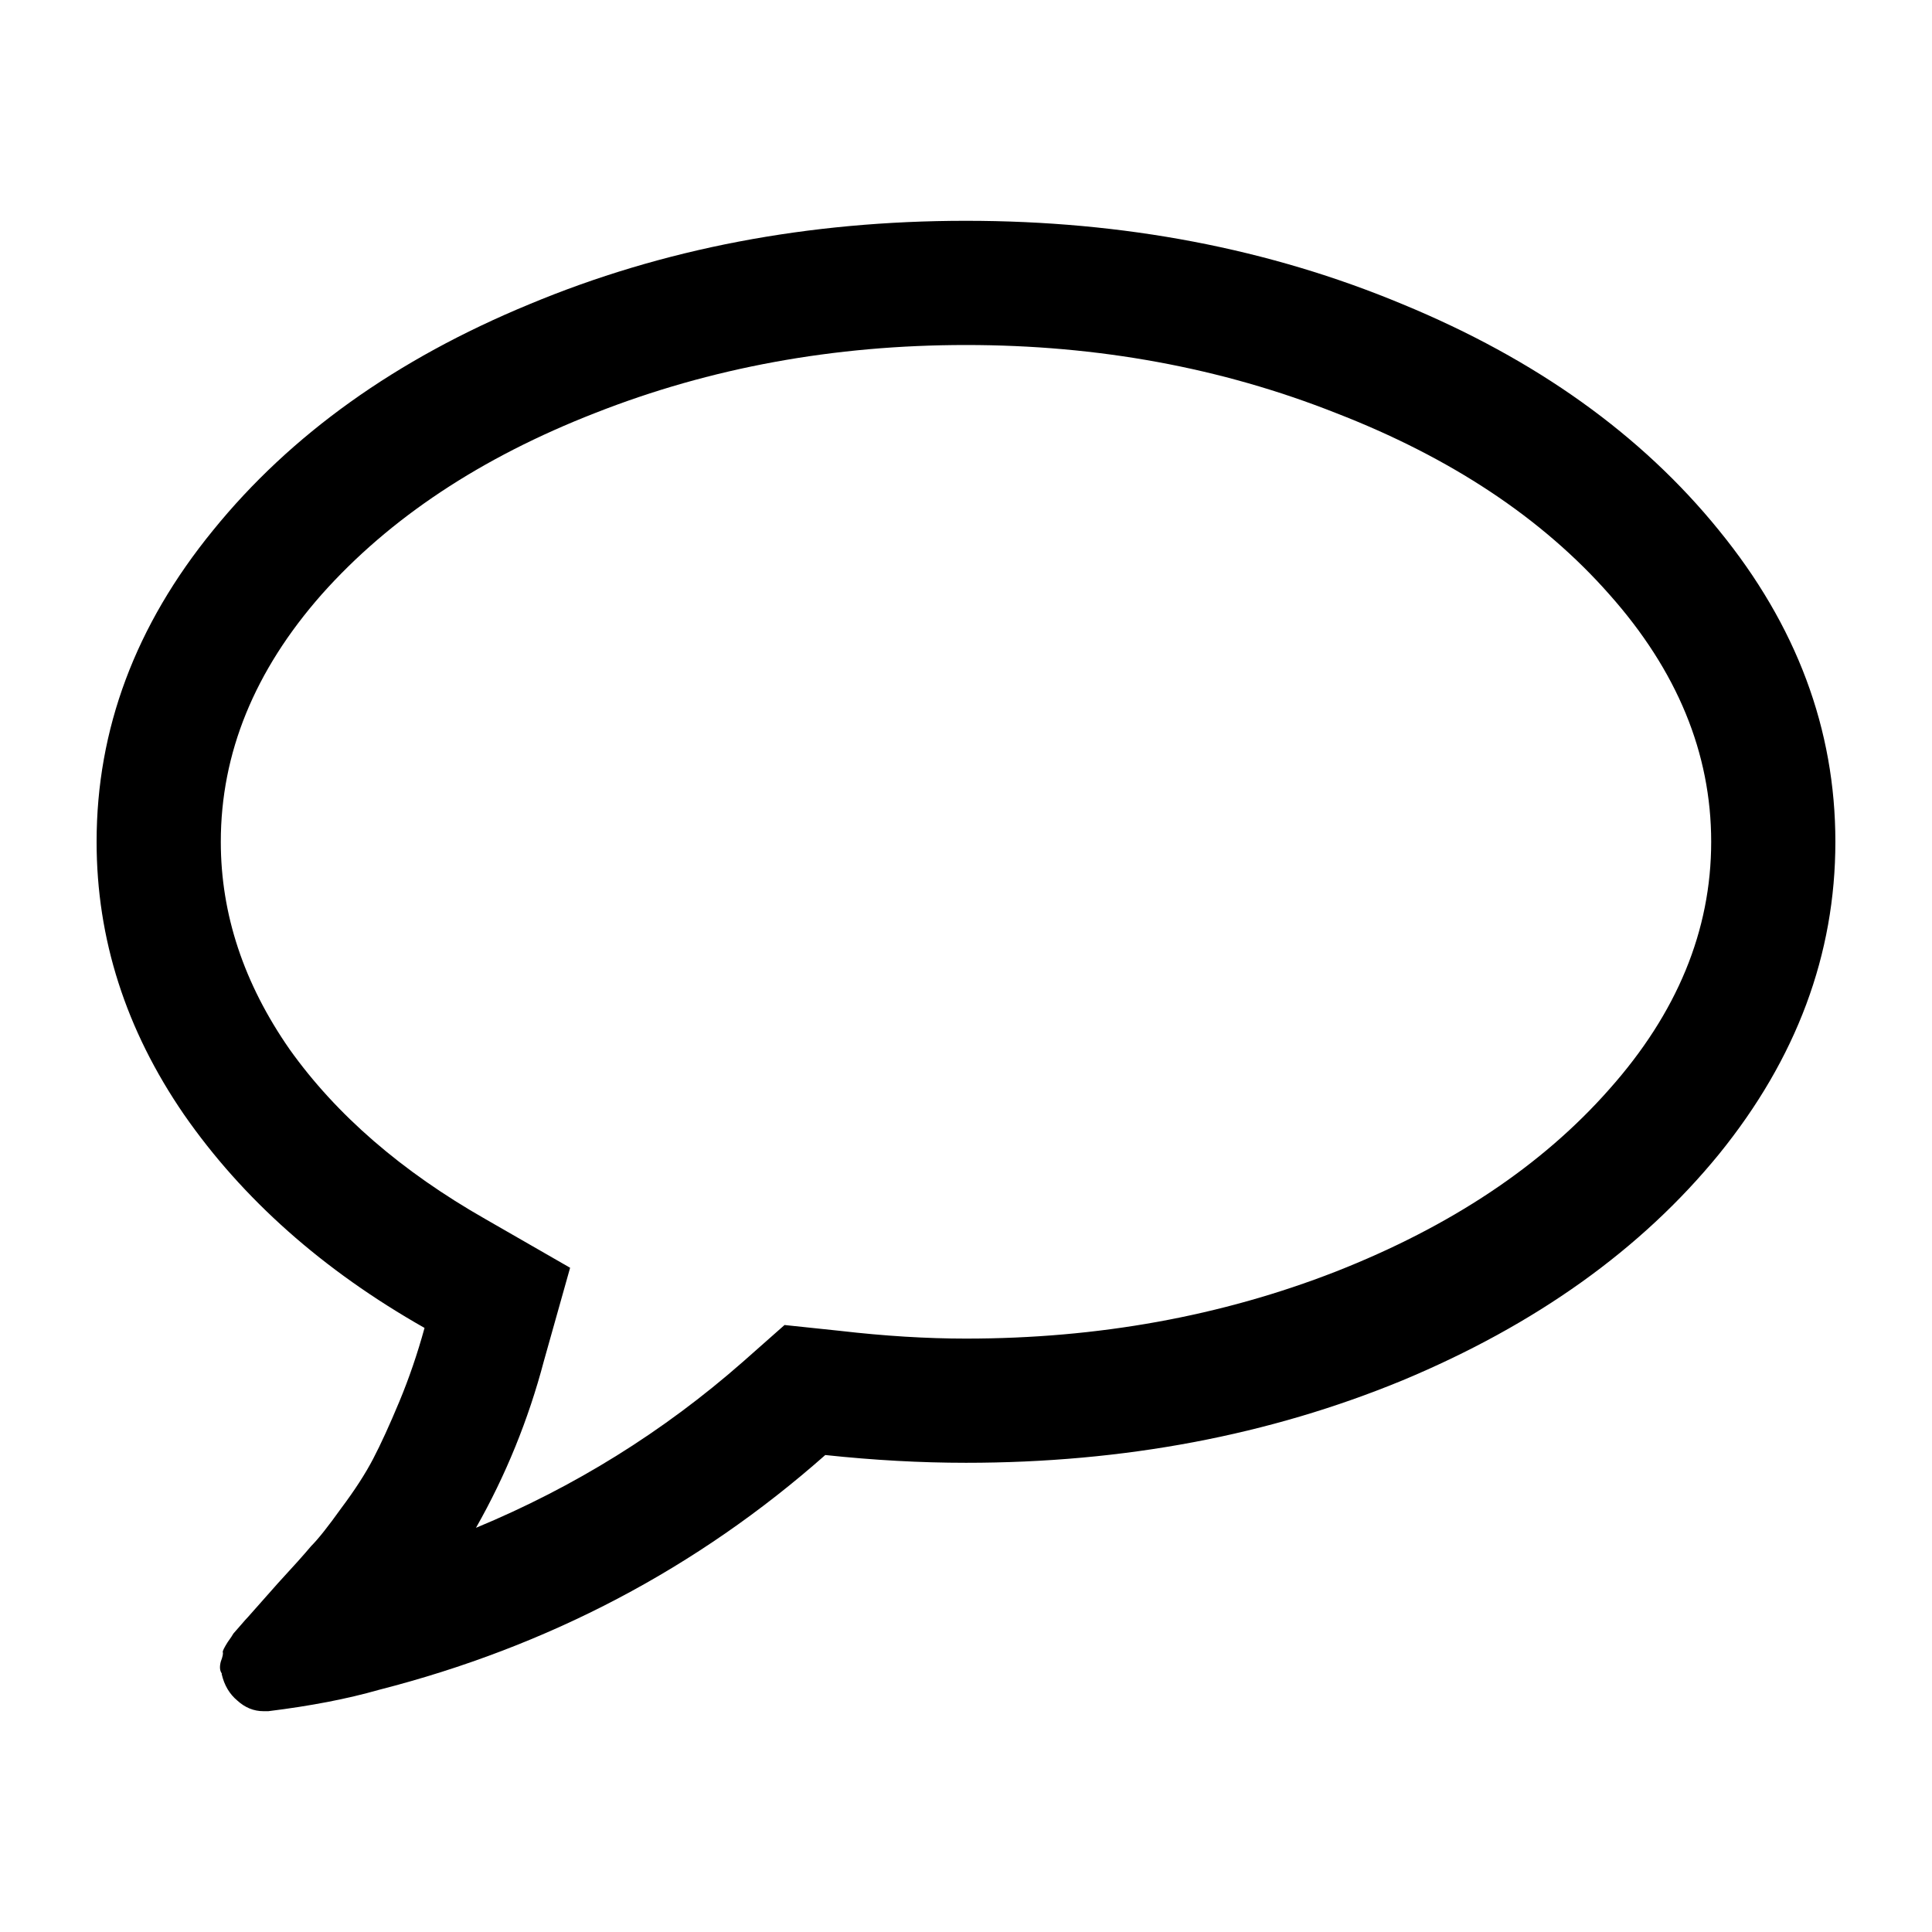
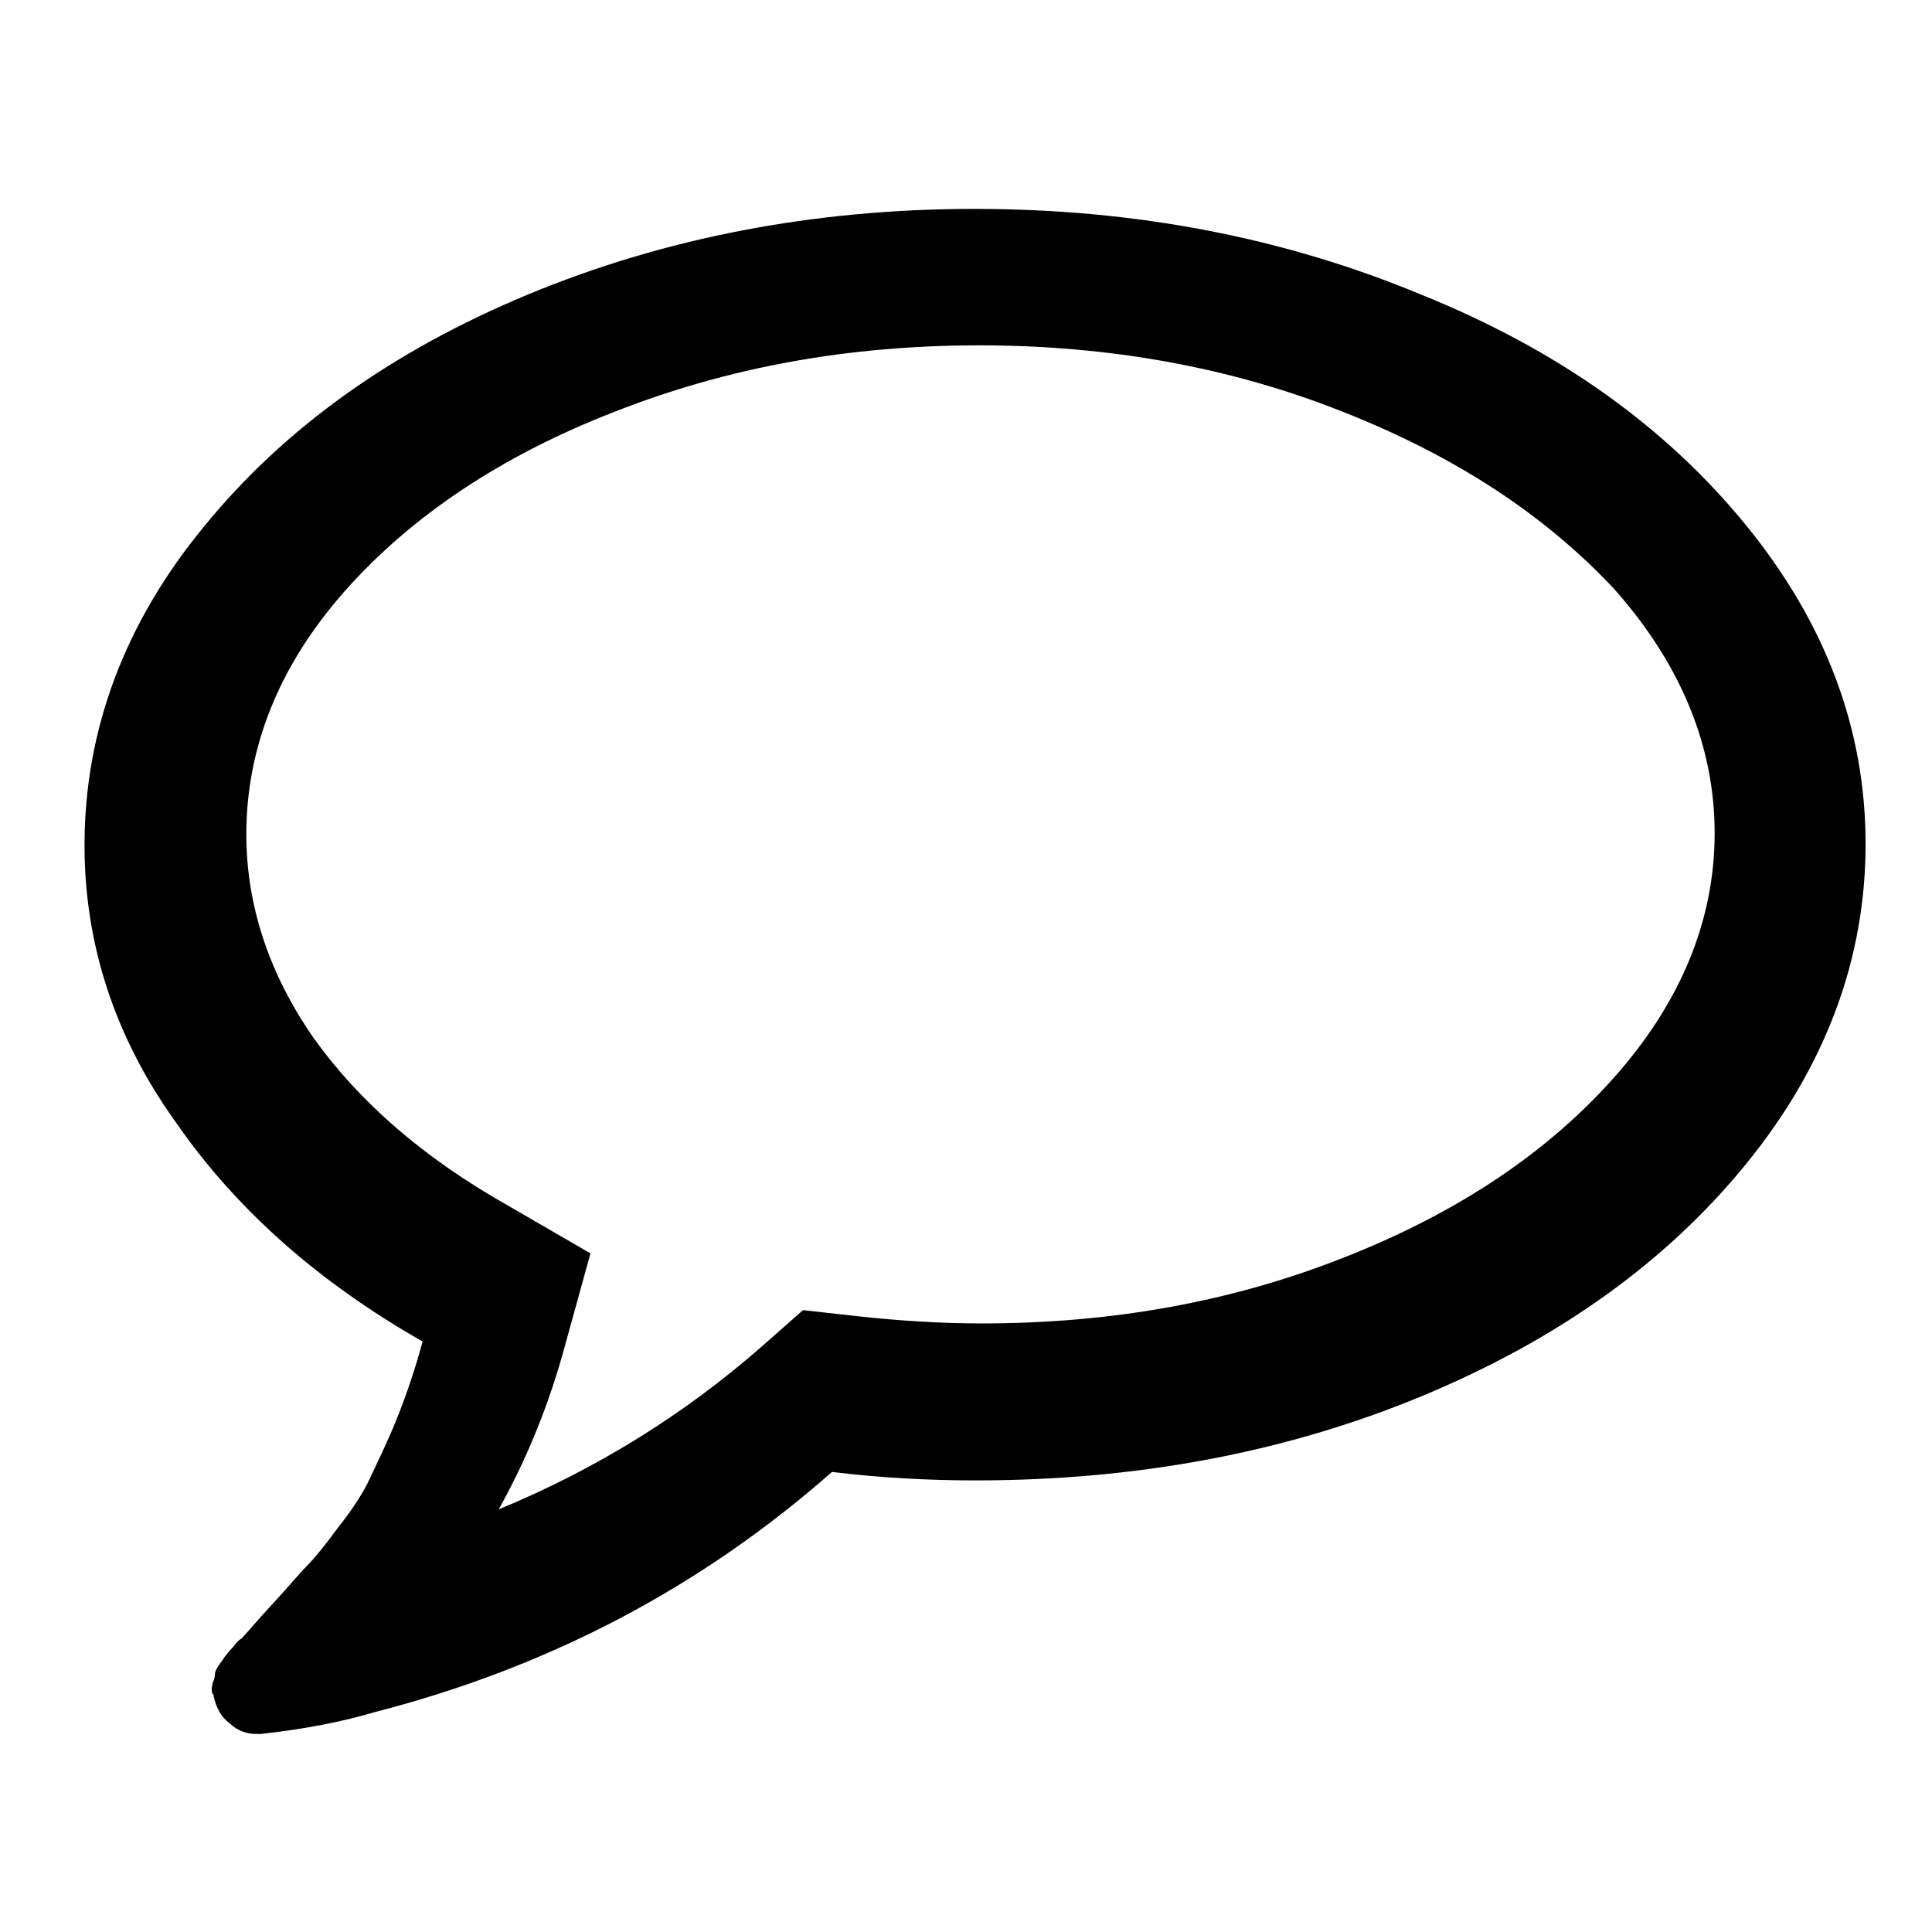
<svg xmlns="http://www.w3.org/2000/svg" version="1.1" viewBox="0 0 160 160">
-   <path d="M 110.616,34.197 C 101.134,30.447 90.928,28.572 80,28.572 c -10.929,9e-5 -21.161,1.875 -30.696,5.625 -9.482,3.696 -17.036,8.705 -22.661,15.027 -5.571,6.322 -8.357,13.152 -8.357,20.491 -10e-6,6 1.902,11.732 5.705,17.196 3.857,5.411 9.268,10.098 16.232,14.062 l 6.991,4.018 -2.17,7.714 c -1.286,4.875 -3.161,9.482 -5.625,13.822 8.143,-3.375 15.509,-7.955 22.098,-13.741 l 3.455,-3.054 4.58,0.482 c 3.696,0.428 7.178,0.643 10.446,0.643 10.928,0 21.134,-1.848 30.616,-5.545 9.536,-3.75 17.089,-8.786 22.661,-15.107 5.625,-6.321 8.437,-13.152 8.438,-20.491 -1.4e-4,-7.339 -2.813,-14.169 -8.438,-20.491 -5.572,-6.321 -13.125,-11.33 -22.661,-15.027 m 31.741,9.723 c 6.428,7.875 9.643,16.473 9.643,25.795 -1.4e-4,9.321 -3.214,17.946 -9.643,25.875 -6.429,7.875 -15.161,14.116 -26.196,18.723 -11.036,4.553 -23.089,6.83 -36.161,6.83 -3.75,0 -7.634,-0.214 -11.652,-0.643 -10.607,9.375 -22.929,15.857 -36.964,19.446 -2.625,0.75 -5.678,1.339 -9.161,1.768 l -0.402,0 c -0.803,-1e-4 -1.527,-0.295 -2.17,-0.884 -0.643,-0.536 -1.071,-1.259 -1.286,-2.17 l 0,-0.08 c -0.161,-0.214 -0.188,-0.536 -0.08,-0.964 0.161,-0.428 0.214,-0.696 0.161,-0.803 -1.1e-5,-0.107 0.134,-0.375 0.402,-0.804 0.268,-0.375 0.428,-0.616 0.482,-0.723 0.053,-0.054 0.241,-0.268 0.562,-0.643 0.321,-0.375 0.536,-0.616 0.643,-0.723 0.375,-0.429 1.205,-1.366 2.491,-2.812 1.286,-1.393 2.196,-2.411 2.732,-3.054 0.589,-0.589 1.42,-1.634 2.491,-3.134 1.125,-1.5 2.009,-2.866 2.652,-4.098 0.643,-1.232 1.366,-2.812 2.17,-4.741 0.803,-1.929 1.5,-3.964 2.089,-6.107 C 26.75,105.205 20.107,99.313 15.232,92.295 10.411,85.277 8,77.75 8,69.714 8,60.393 11.214,51.795 17.643,43.92 24.071,35.991 32.803,29.75 43.839,25.197 54.875,20.589 66.928,18.286 80,18.286 c 13.071,1.1e-4 25.125,2.304 36.161,6.911 11.036,4.554 19.768,10.795 26.196,18.723" />
+   <path d="M111.2,34.1c-9.3-3.7-19.4-5.5-30.1-5.5c-10.8,0-20.8,1.8-30.2,5.5c-9.3,3.6-16.8,8.6-22.3,14.8c-5.5,6.2-8.2,13-8.2,20.2  c0,5.9,1.9,11.6,5.6,16.9c3.8,5.3,9.1,9.9,16,13.8l6.9,4l-2.1,7.6c-1.3,4.8-3.1,9.3-5.5,13.6c8-3.3,15.3-7.8,21.8-13.5l3.4-3  l4.5,0.5c3.6,0.4,7.1,0.6,10.3,0.6c10.8,0,20.8-1.8,30.1-5.5c9.4-3.7,16.8-8.7,22.3-14.9c5.5-6.2,8.3-13,8.3-20.2  c0-7.2-2.8-14-8.3-20.2C128,42.7,120.6,37.8,111.2,34.1 M144.6,43.5c6.6,8.1,9.9,16.9,9.9,26.4c0,9.5-3.3,18.4-9.9,26.5  c-6.6,8.1-15.5,14.5-26.8,19.2c-11.3,4.7-23.7,7-37,7c-3.8,0-7.8-0.2-11.9-0.7c-10.9,9.6-23.5,16.2-37.9,19.9  c-2.7,0.8-5.8,1.4-9.4,1.8h-0.4c-0.8,0-1.6-0.3-2.2-0.9c-0.7-0.5-1.1-1.3-1.3-2.2v-0.1c-0.2-0.2-0.2-0.5-0.1-1  c0.2-0.4,0.2-0.7,0.2-0.8c0-0.1,0.1-0.4,0.4-0.8c0.3-0.4,0.4-0.6,0.5-0.7c0.1-0.1,0.2-0.3,0.6-0.7c0.3-0.4,0.5-0.6,0.7-0.7  c0.4-0.4,1.2-1.4,2.6-2.9c1.3-1.4,2.2-2.5,2.8-3.1c0.6-0.6,1.5-1.7,2.6-3.2c1.2-1.5,2.1-2.9,2.7-4.2s1.4-2.9,2.2-4.9  c0.8-2,1.5-4.1,2.1-6.3c-8.6-4.9-15.4-10.9-20.4-18.1C9.5,85.9,7,78.2,7,70c0-9.5,3.3-18.4,9.9-26.4c6.6-8.1,15.5-14.5,26.8-19.2  c11.3-4.7,23.7-7.1,37-7.1c13.4,0,25.7,2.4,37,7.1C129.1,29,138,35.4,144.6,43.5" />
</svg>
